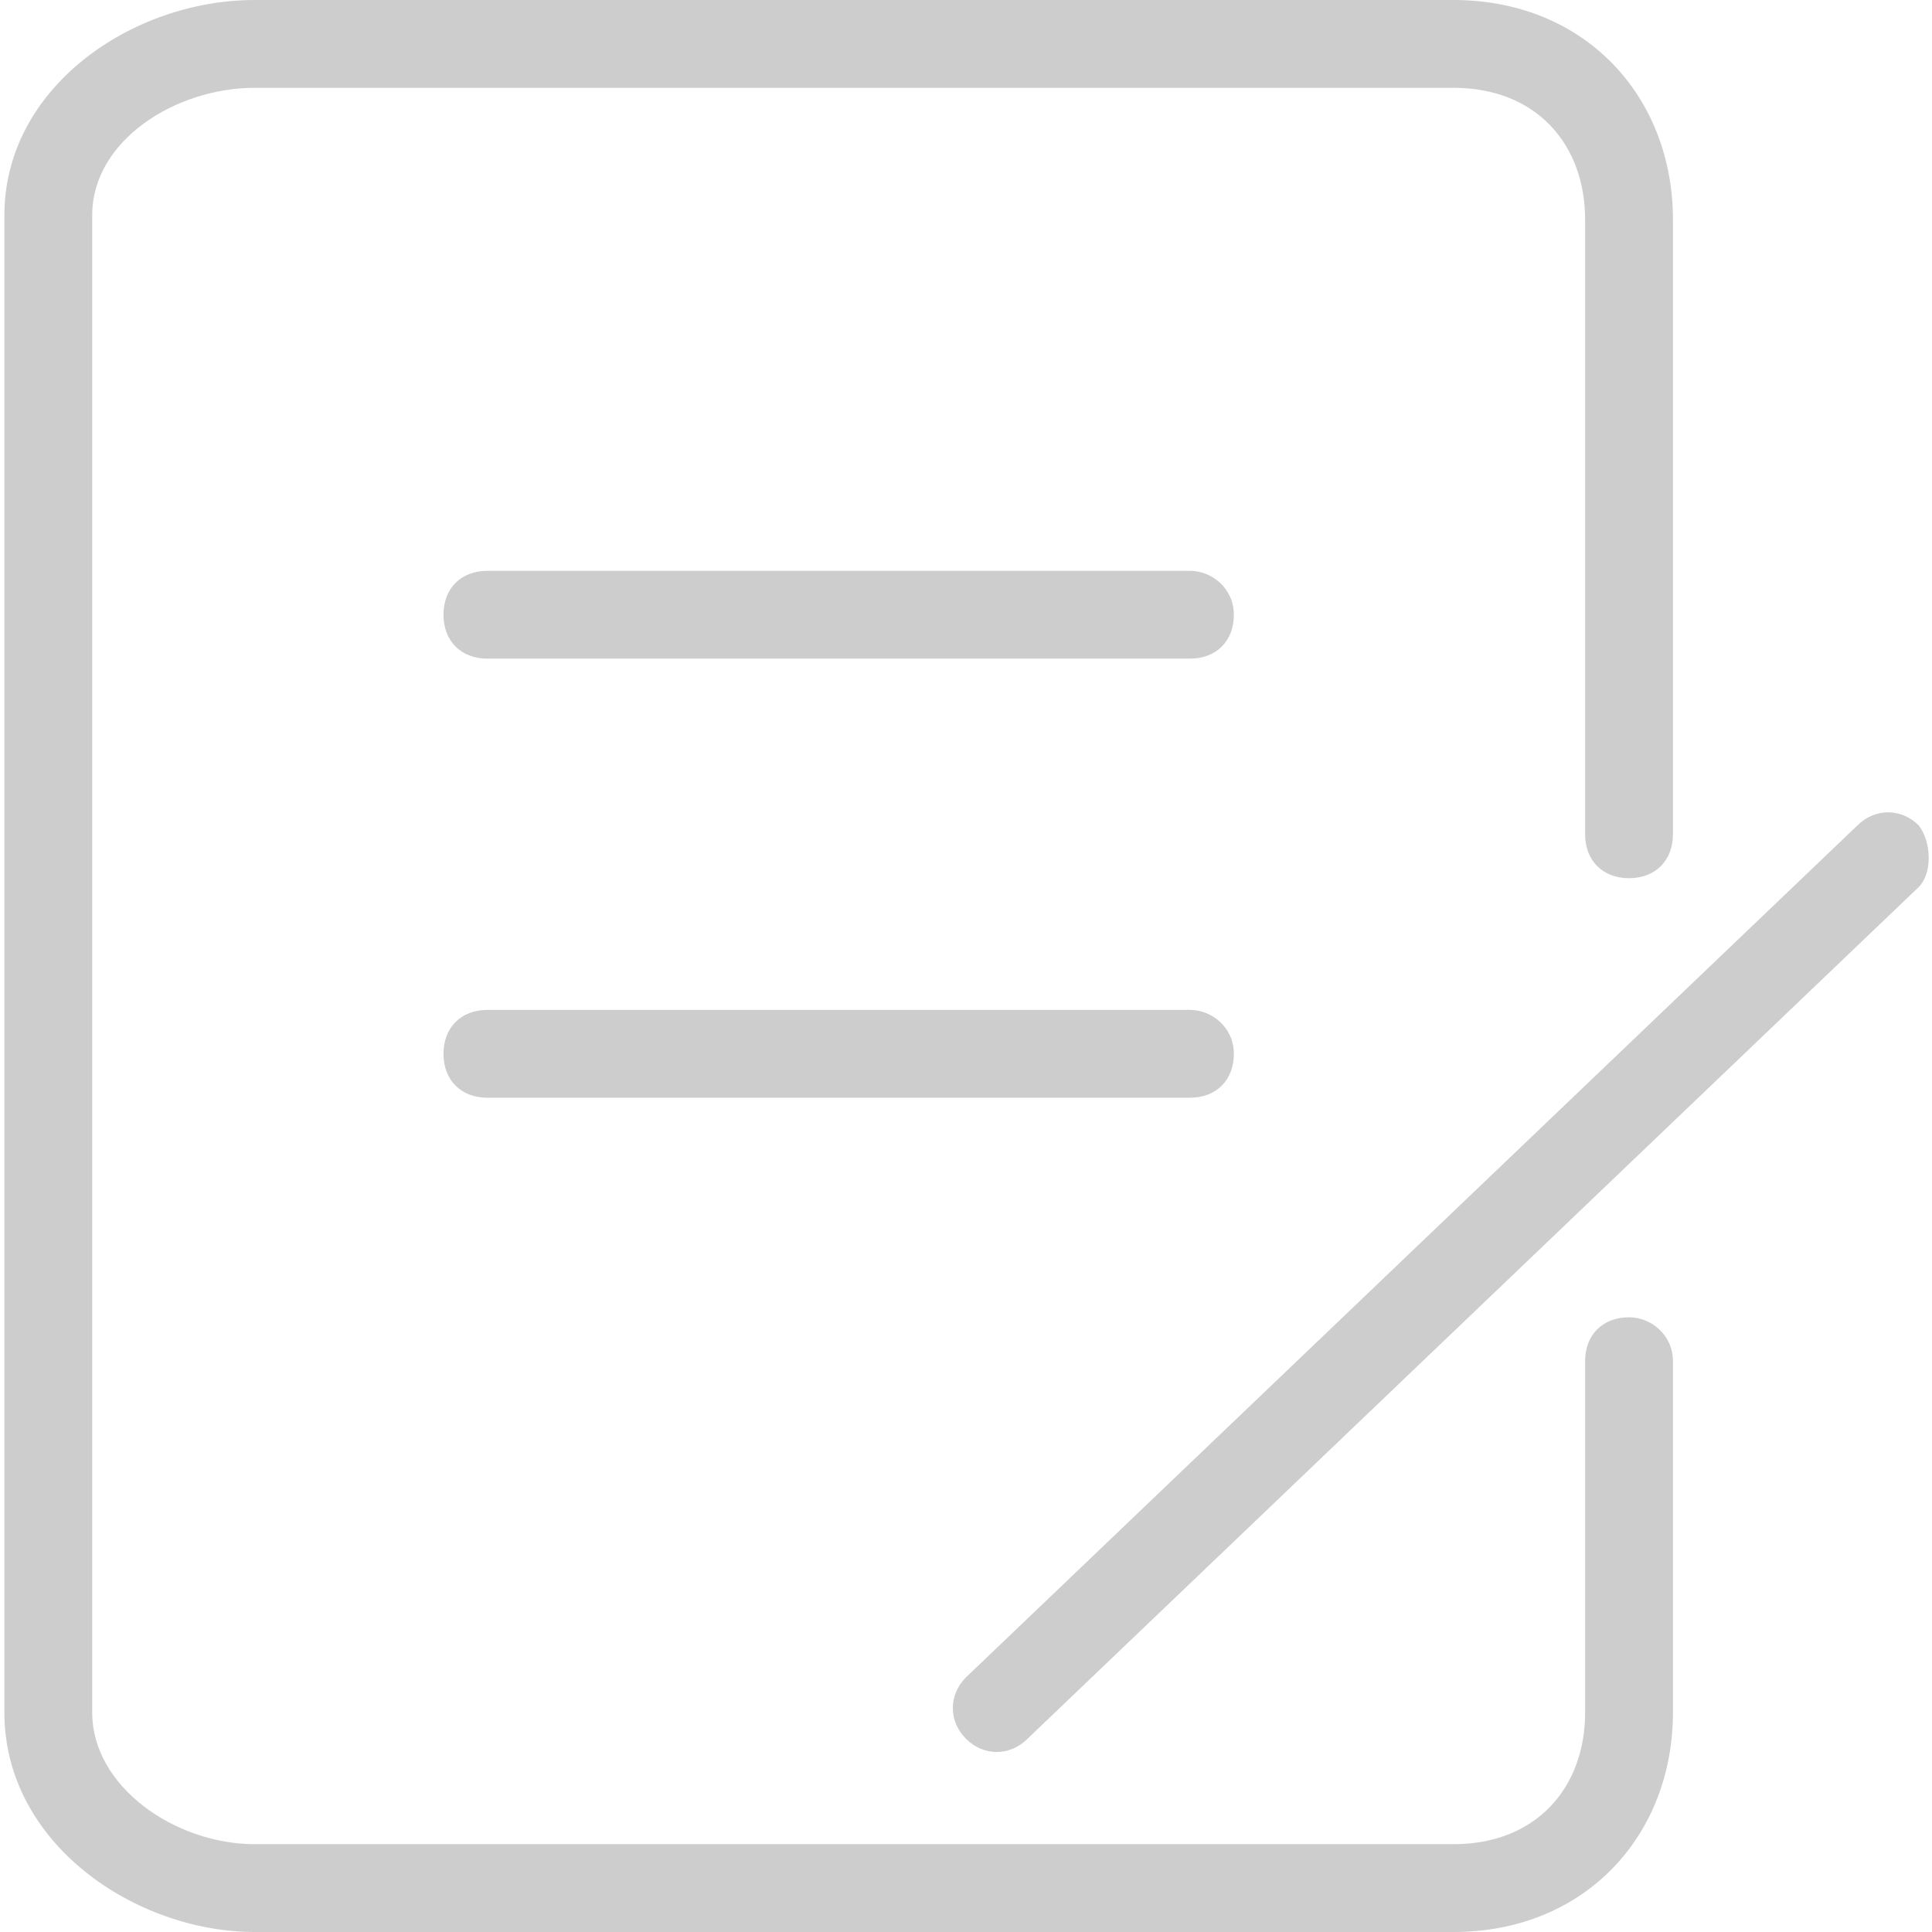
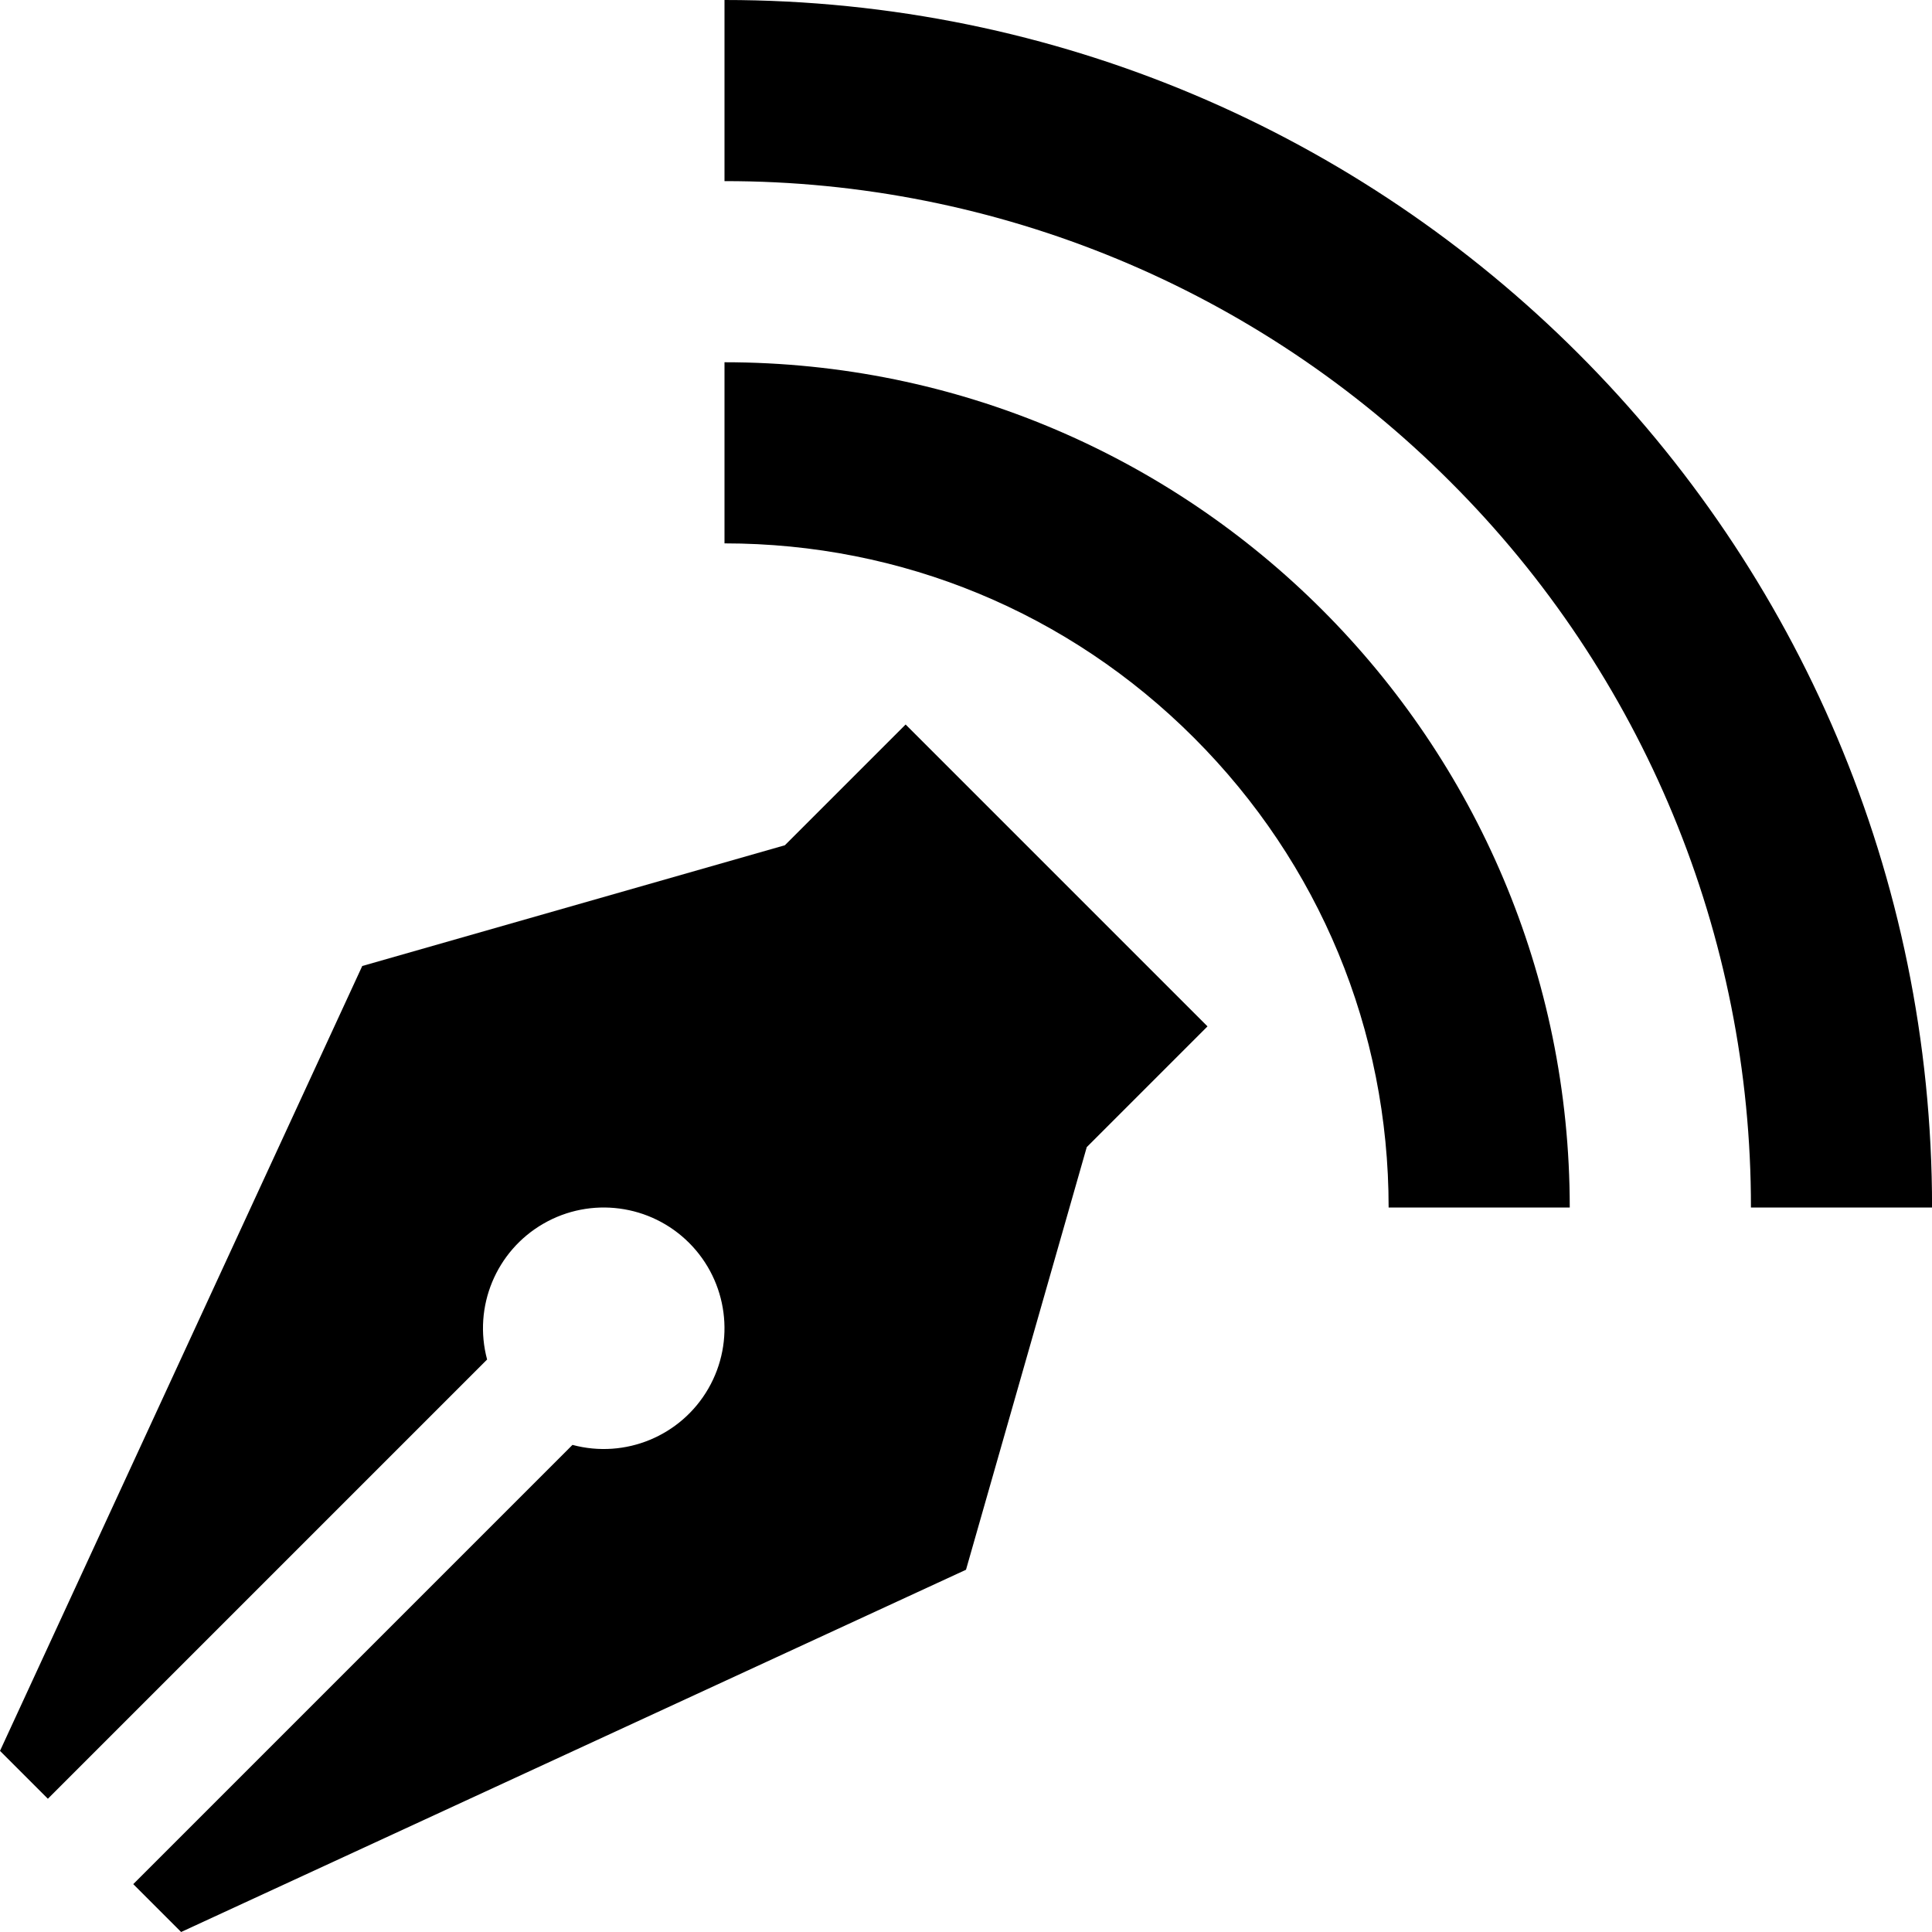
- <svg xmlns="http://www.w3.org/2000/svg" t="1606384424968" class="icon" viewBox="0 0 1024 1024" version="1.1" p-id="2668" width="32" height="32">
+ <svg xmlns="http://www.w3.org/2000/svg" t="1607842809026" class="icon" viewBox="0 0 1024 1024" version="1.1" p-id="3169" width="128" height="128">
  <defs>
    <style type="text/css" />
  </defs>
-   <path d="M863.418 698.182c-13.964 0-23.273 9.309-23.273 23.273v186.182c0 39.564-25.6 69.818-69.818 69.818H134.982c-41.891 0-86.109-30.255-86.109-69.818V114.036C48.873 74.473 93.091 46.545 134.982 46.545h635.345c44.218 0 69.818 30.255 69.818 69.818v325.818c0 13.964 9.309 23.273 23.273 23.273s23.273-9.309 23.273-23.273V116.364c0-65.164-46.545-116.364-116.364-116.364H134.982C69.818 0 2.327 46.545 2.327 114.036V907.636c0 69.818 69.818 116.364 132.655 116.364h635.345c69.818 0 116.364-51.2 116.364-116.364v-186.182c0-13.964-11.636-23.273-23.273-23.273z m153.6-260.655c-9.309-9.309-23.273-9.309-32.582 0L512 889.018c-9.309 9.309-9.309 23.273 0 32.582 9.309 9.309 23.273 9.309 32.582 0l472.436-451.491c6.982-6.982 6.982-23.273 0-32.582zM630.691 302.545h-372.364c-13.964 0-23.273 9.309-23.273 23.273s9.309 23.273 23.273 23.273h372.364c13.964 0 23.273-9.309 23.273-23.273s-11.636-23.273-23.273-23.273z m0 232.727h-372.364c-13.964 0-23.273 9.309-23.273 23.273s9.309 23.273 23.273 23.273h372.364c13.964 0 23.273-9.309 23.273-23.273s-11.636-23.273-23.273-23.273z" fill="#cdcdcd" p-id="2669" />
+   <path d="M384 0v96a542.656 542.656 0 0 1 384.672 159.328A542.4 542.4 0 0 1 928.032 640h96c0-353.472-286.528-640-640-640z" p-id="3170" />
+   <path d="M384 192v96c94.016 0 182.432 36.608 248.896 103.104S736 545.984 736 640h96c0-247.424-200.576-448-448-448z" p-id="3171" />
+   <path d="M480 384l-64 64-224 64-192 416 25.376 25.376 232.8-232.8a64 64 0 1 1 45.248 45.248l-232.8 232.8L96 1024l416-192 64-224 64-64-160-160z" p-id="3172" />
</svg>
